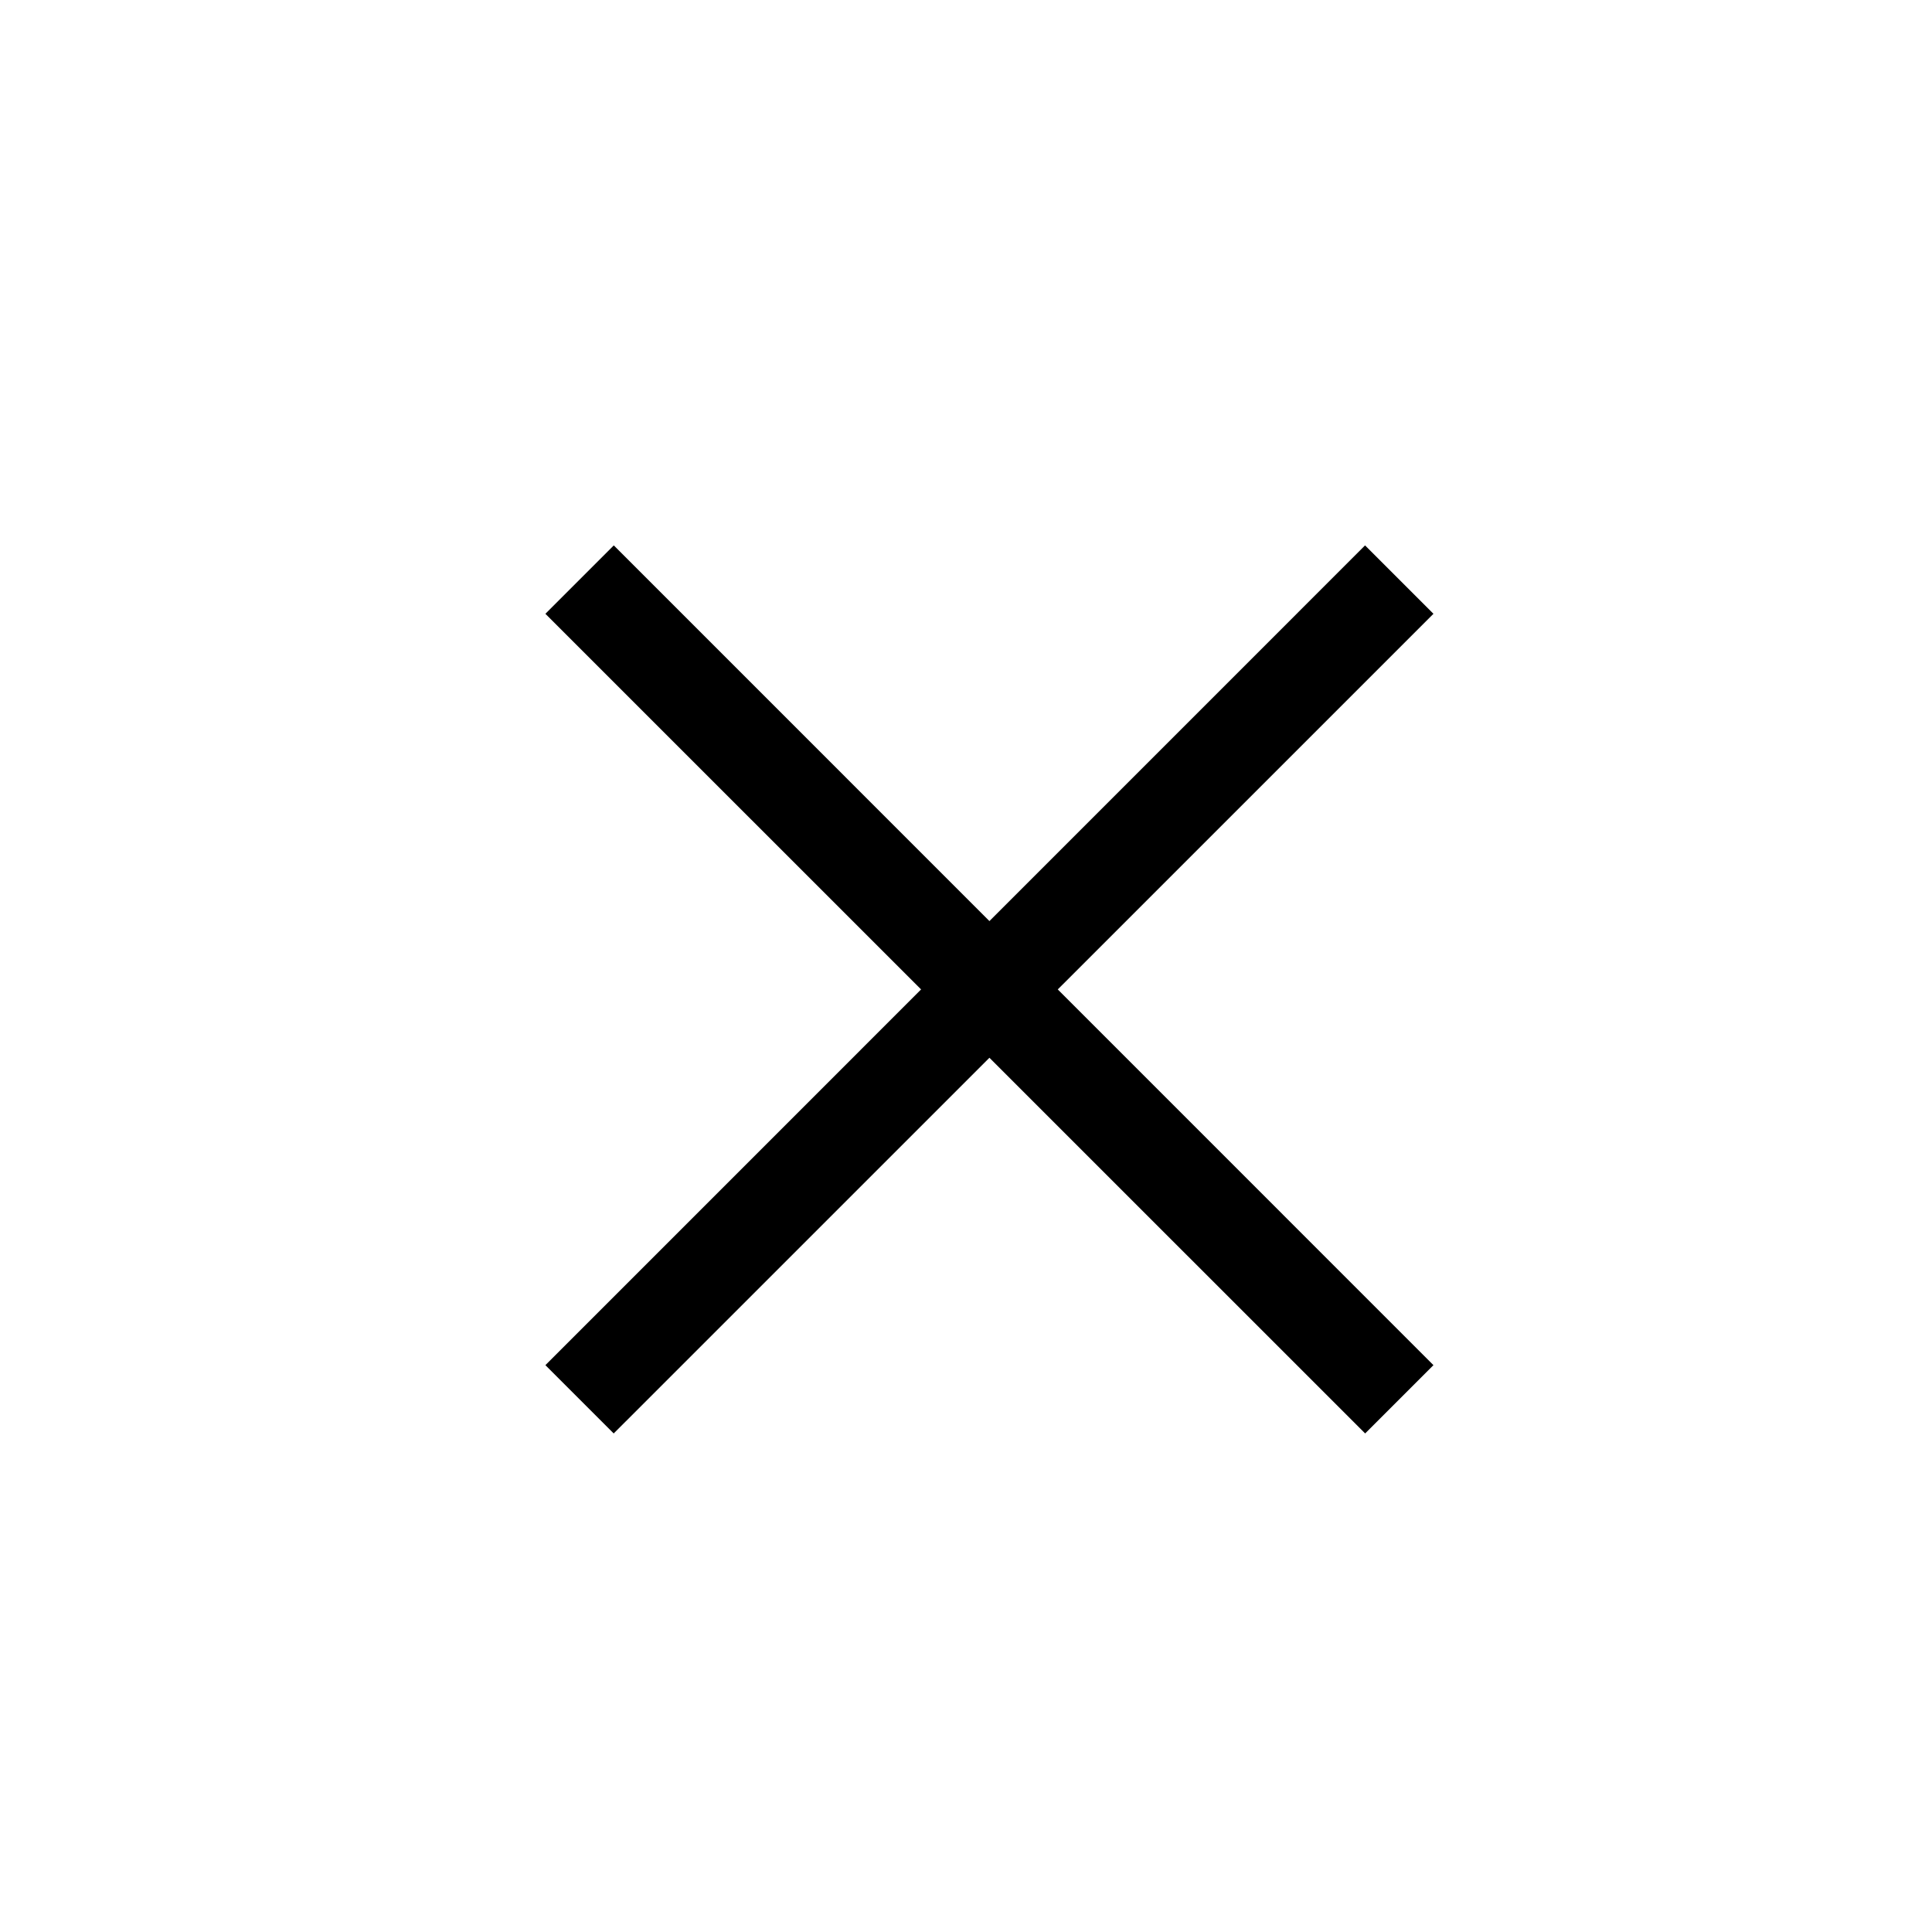
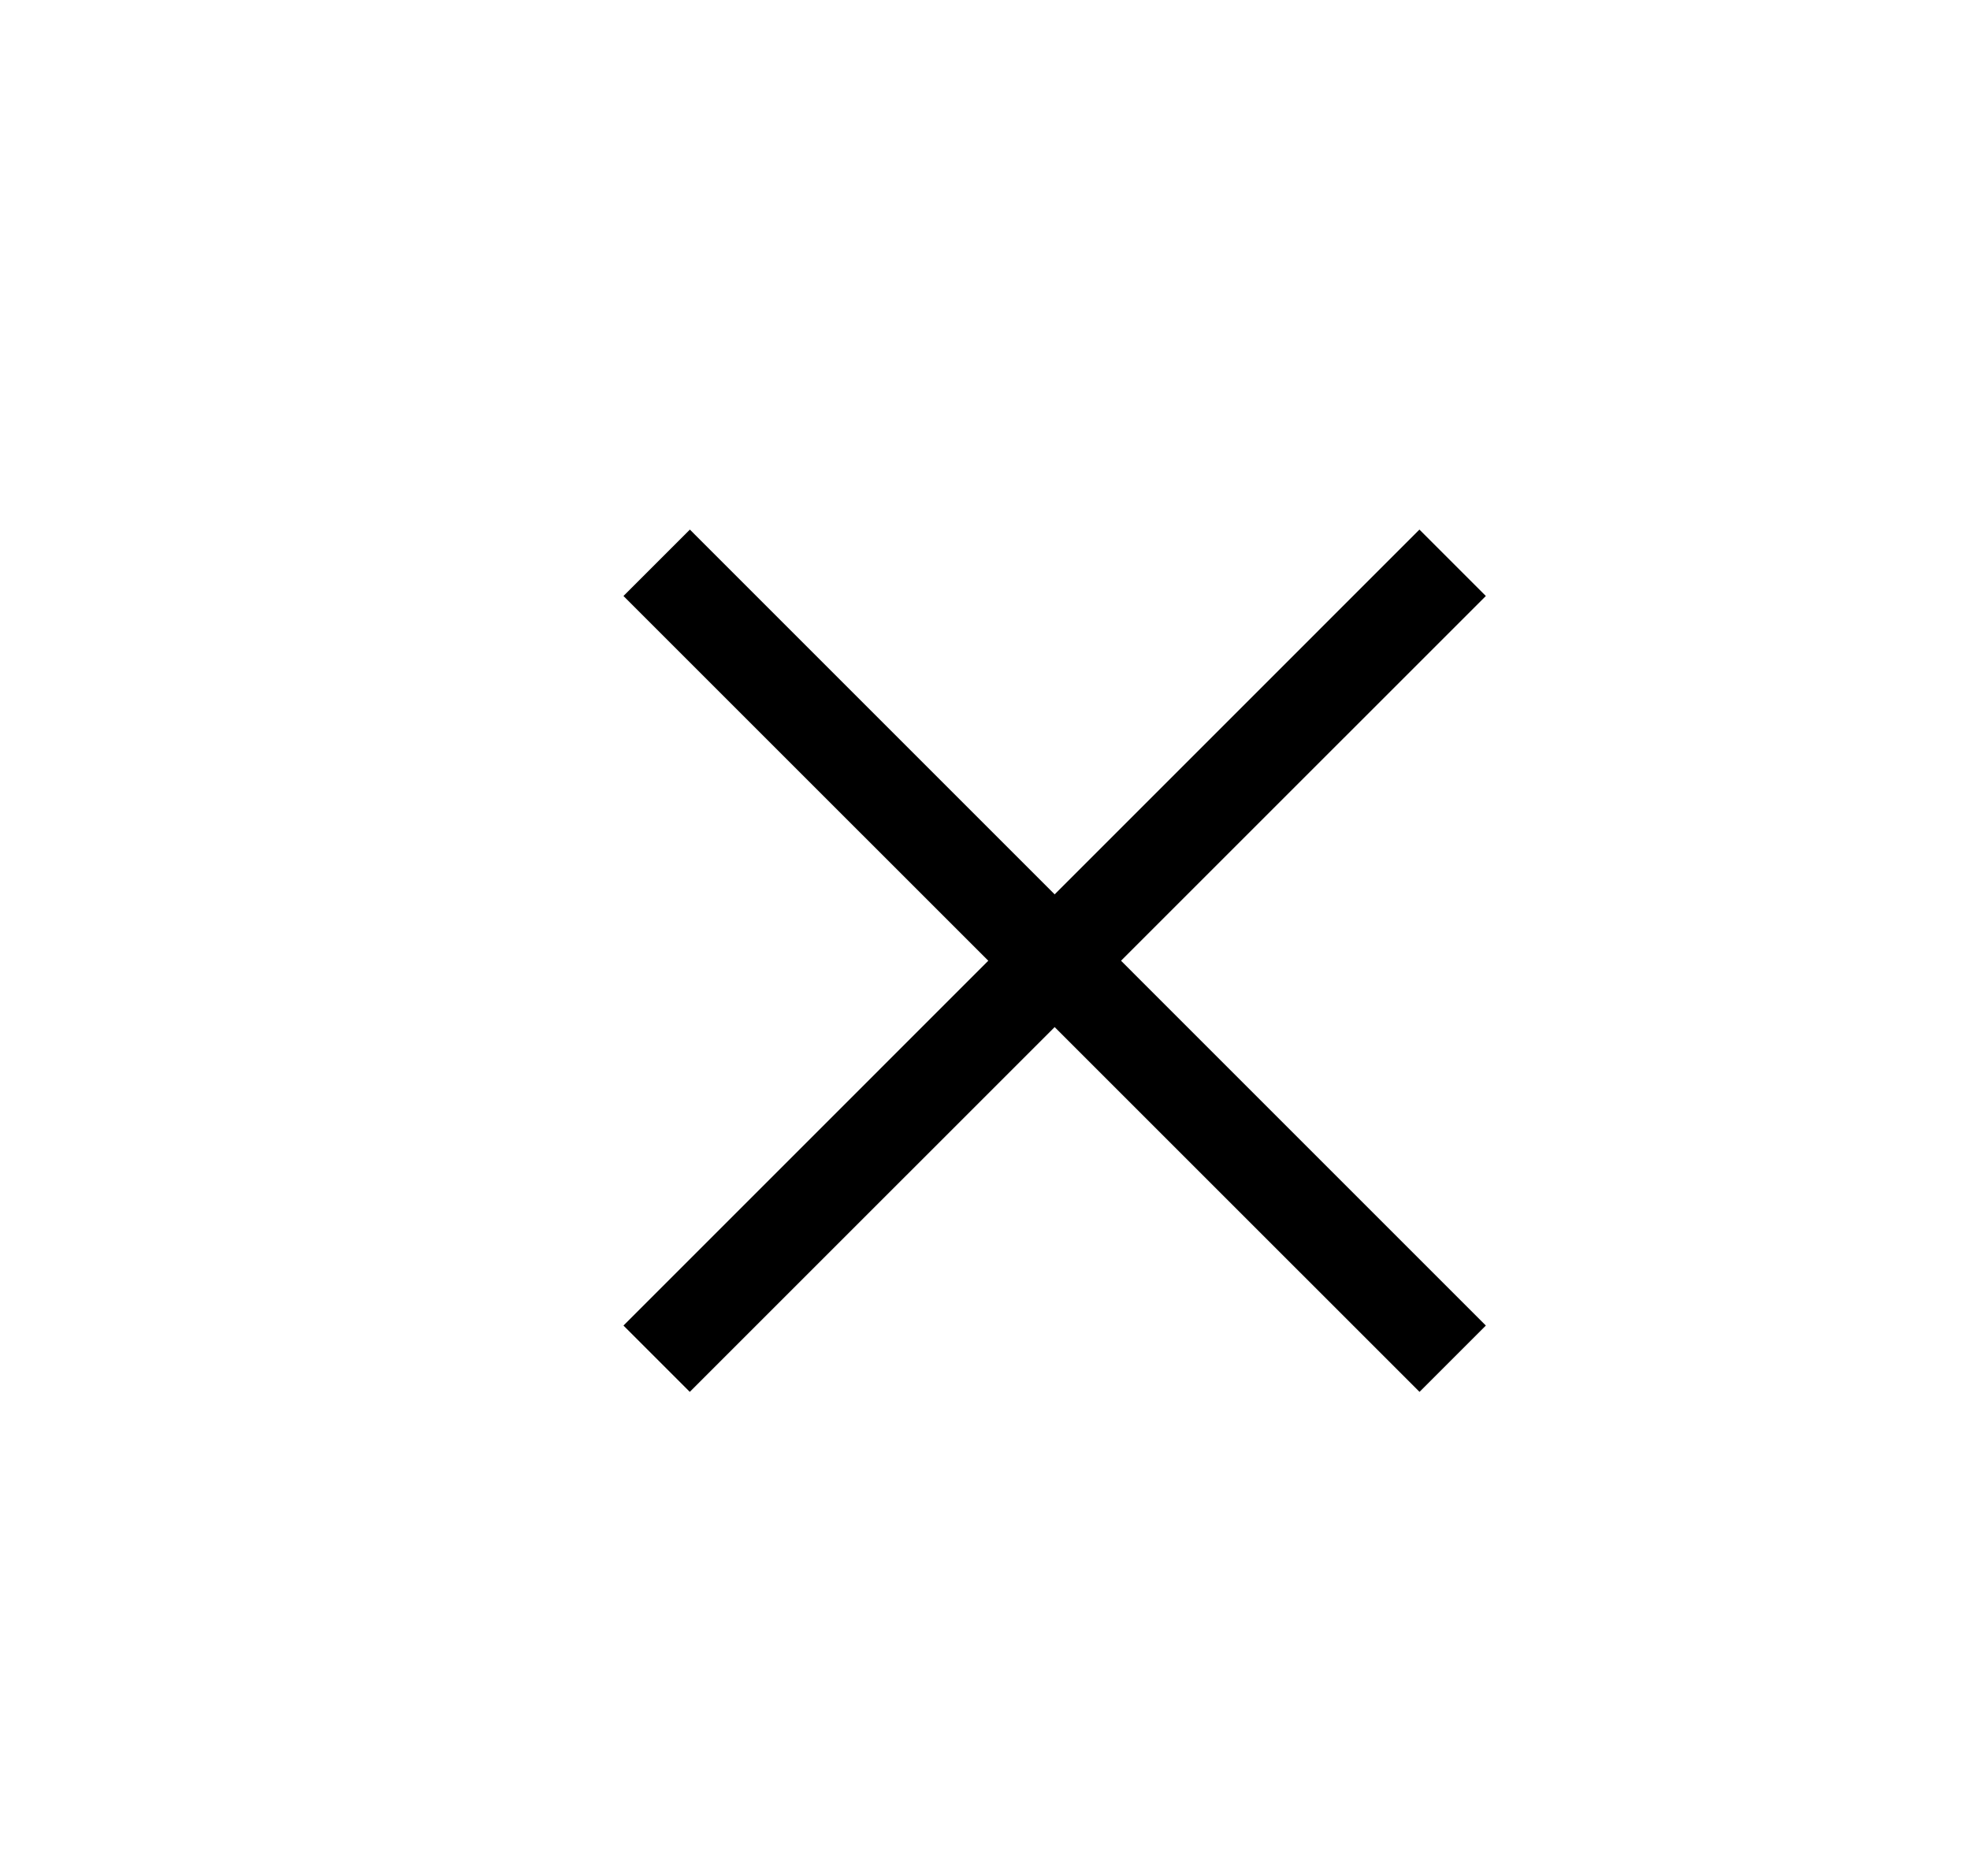
- <svg xmlns="http://www.w3.org/2000/svg" width="20" height="20" viewBox="0 0 20 20">
-   <g>
-     <path d="M0.354 -0.354L8.839 8.132 8.132 8.839 -0.354 0.354z" transform="translate(6 6)" />
-     <path d="M0.354 -0.354L8.839 8.132 8.132 8.839 -0.354 0.354z" transform="translate(6 6) matrix(-1 0 0 1 8.485 0)" />
+ <svg xmlns="http://www.w3.org/2000/svg" width="21" height="20" viewBox="0 0 21 20">
+   <g fill="none" fill-rule="evenodd">
+     <g fill="#000" fill-rule="nonzero">
+       <g>
+         <g>
+           <g>
+             <path d="M0.354 -0.354L8.839 8.132 8.132 8.839 -0.354 0.354z" transform="translate(-827 -306) translate(477 291) translate(351 15) translate(6 6)" />
+             <path d="M0.354 -0.354L8.839 8.132 8.132 8.839 -0.354 0.354z" transform="translate(-827 -306) translate(477 291) translate(351 15) translate(6 6) matrix(-1 0 0 1 8.485 0)" />
+           </g>
+         </g>
+       </g>
+     </g>
  </g>
</svg>
